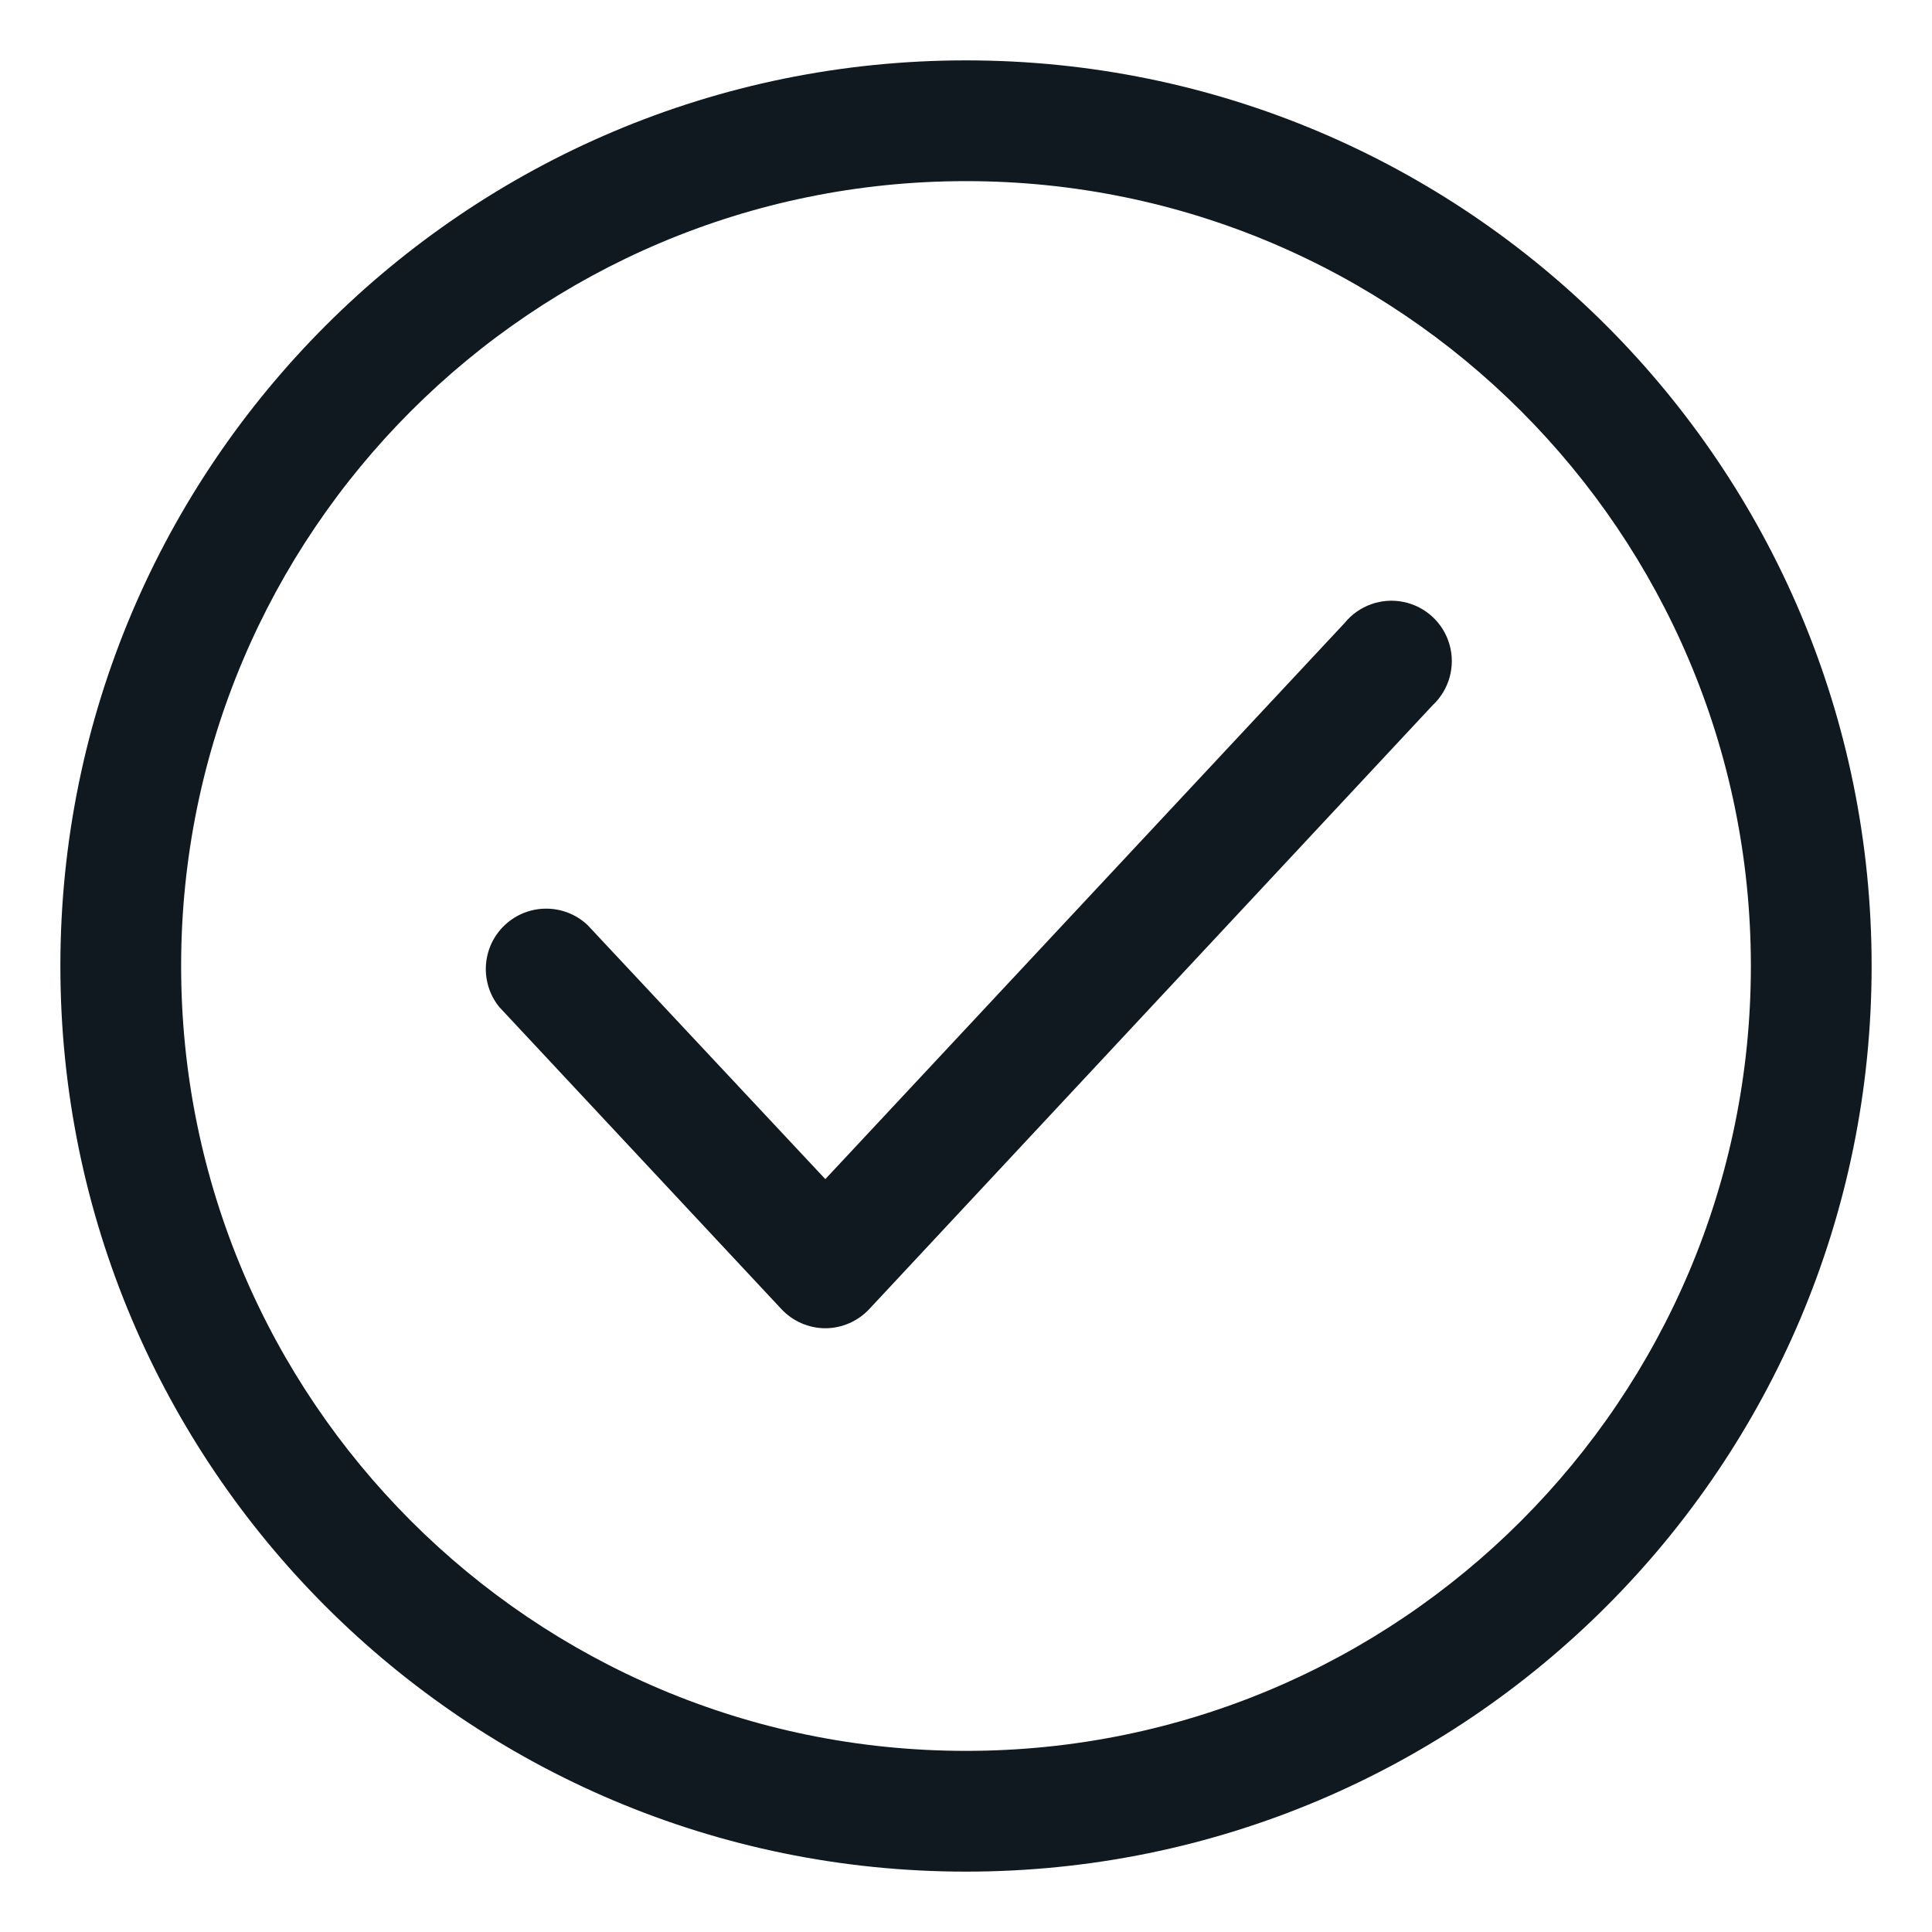
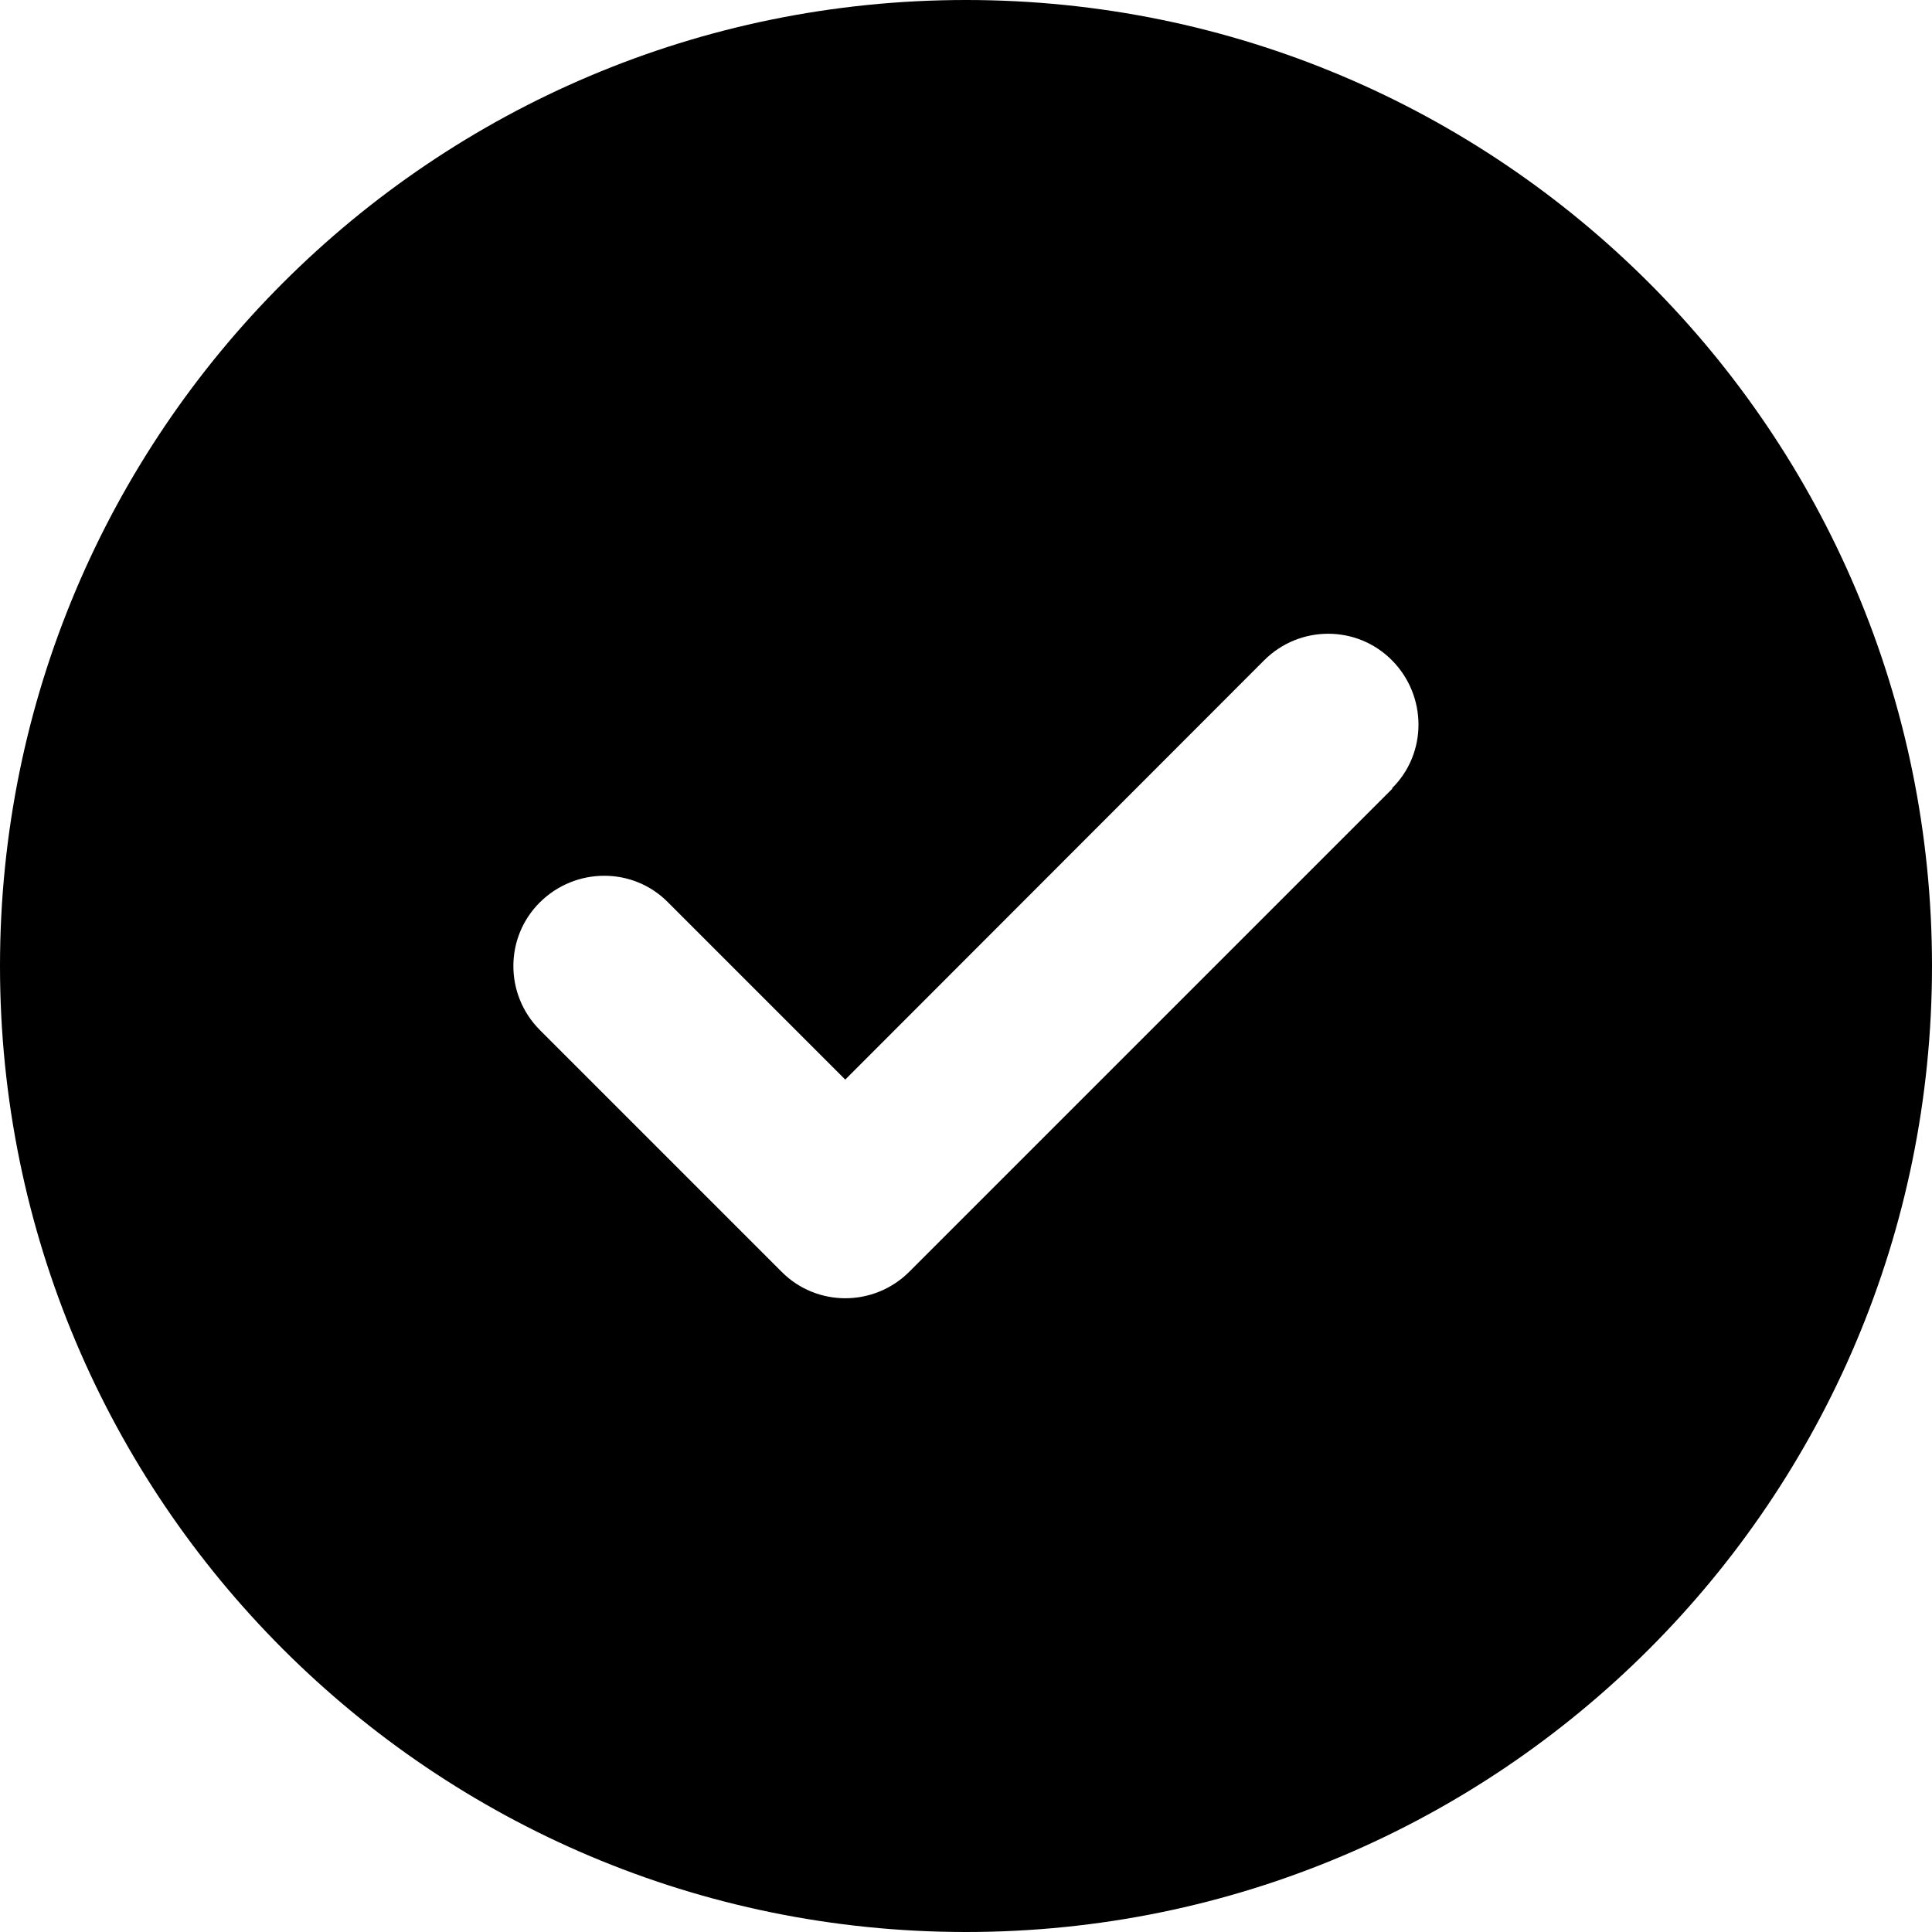
- <svg xmlns="http://www.w3.org/2000/svg" viewBox="0 0 32 32">
-   <defs>
-     <style>.cls-1{fill:#101820;}</style>
-   </defs>
-   <g data-name="Layer 28" id="Layer_28">
-     <path class="cls-1" d="M16,31A15,15,0,1,1,31,16,15,15,0,0,1,16,31ZM16,3A13,13,0,1,0,29,16,13,13,0,0,0,16,3Z" />
-     <path class="cls-1" d="M13.67,22a1,1,0,0,1-.73-.32l-4.67-5a1,1,0,0,1,1.46-1.36l3.94,4.21,8.6-9.21a1,1,0,1,1,1.46,1.36l-9.33,10A1,1,0,0,1,13.67,22Z" />
-   </g>
+ <svg xmlns="http://www.w3.org/2000/svg" viewBox="0 0 512 512">
+   <path d="M256 512c141.4 0 256-114.6 256-256S397.4 0 256 0S0 114.6 0 256S114.6 512 256 512zM369 209L241 337c-9.4 9.4-24.6 9.4-33.9 0l-64-64c-9.4-9.4-9.4-24.6 0-33.9s24.6-9.4 33.9 0l47 47L335 175c9.4-9.4 24.6-9.4 33.9 0s9.4 24.6 0 33.9z" />
</svg>
